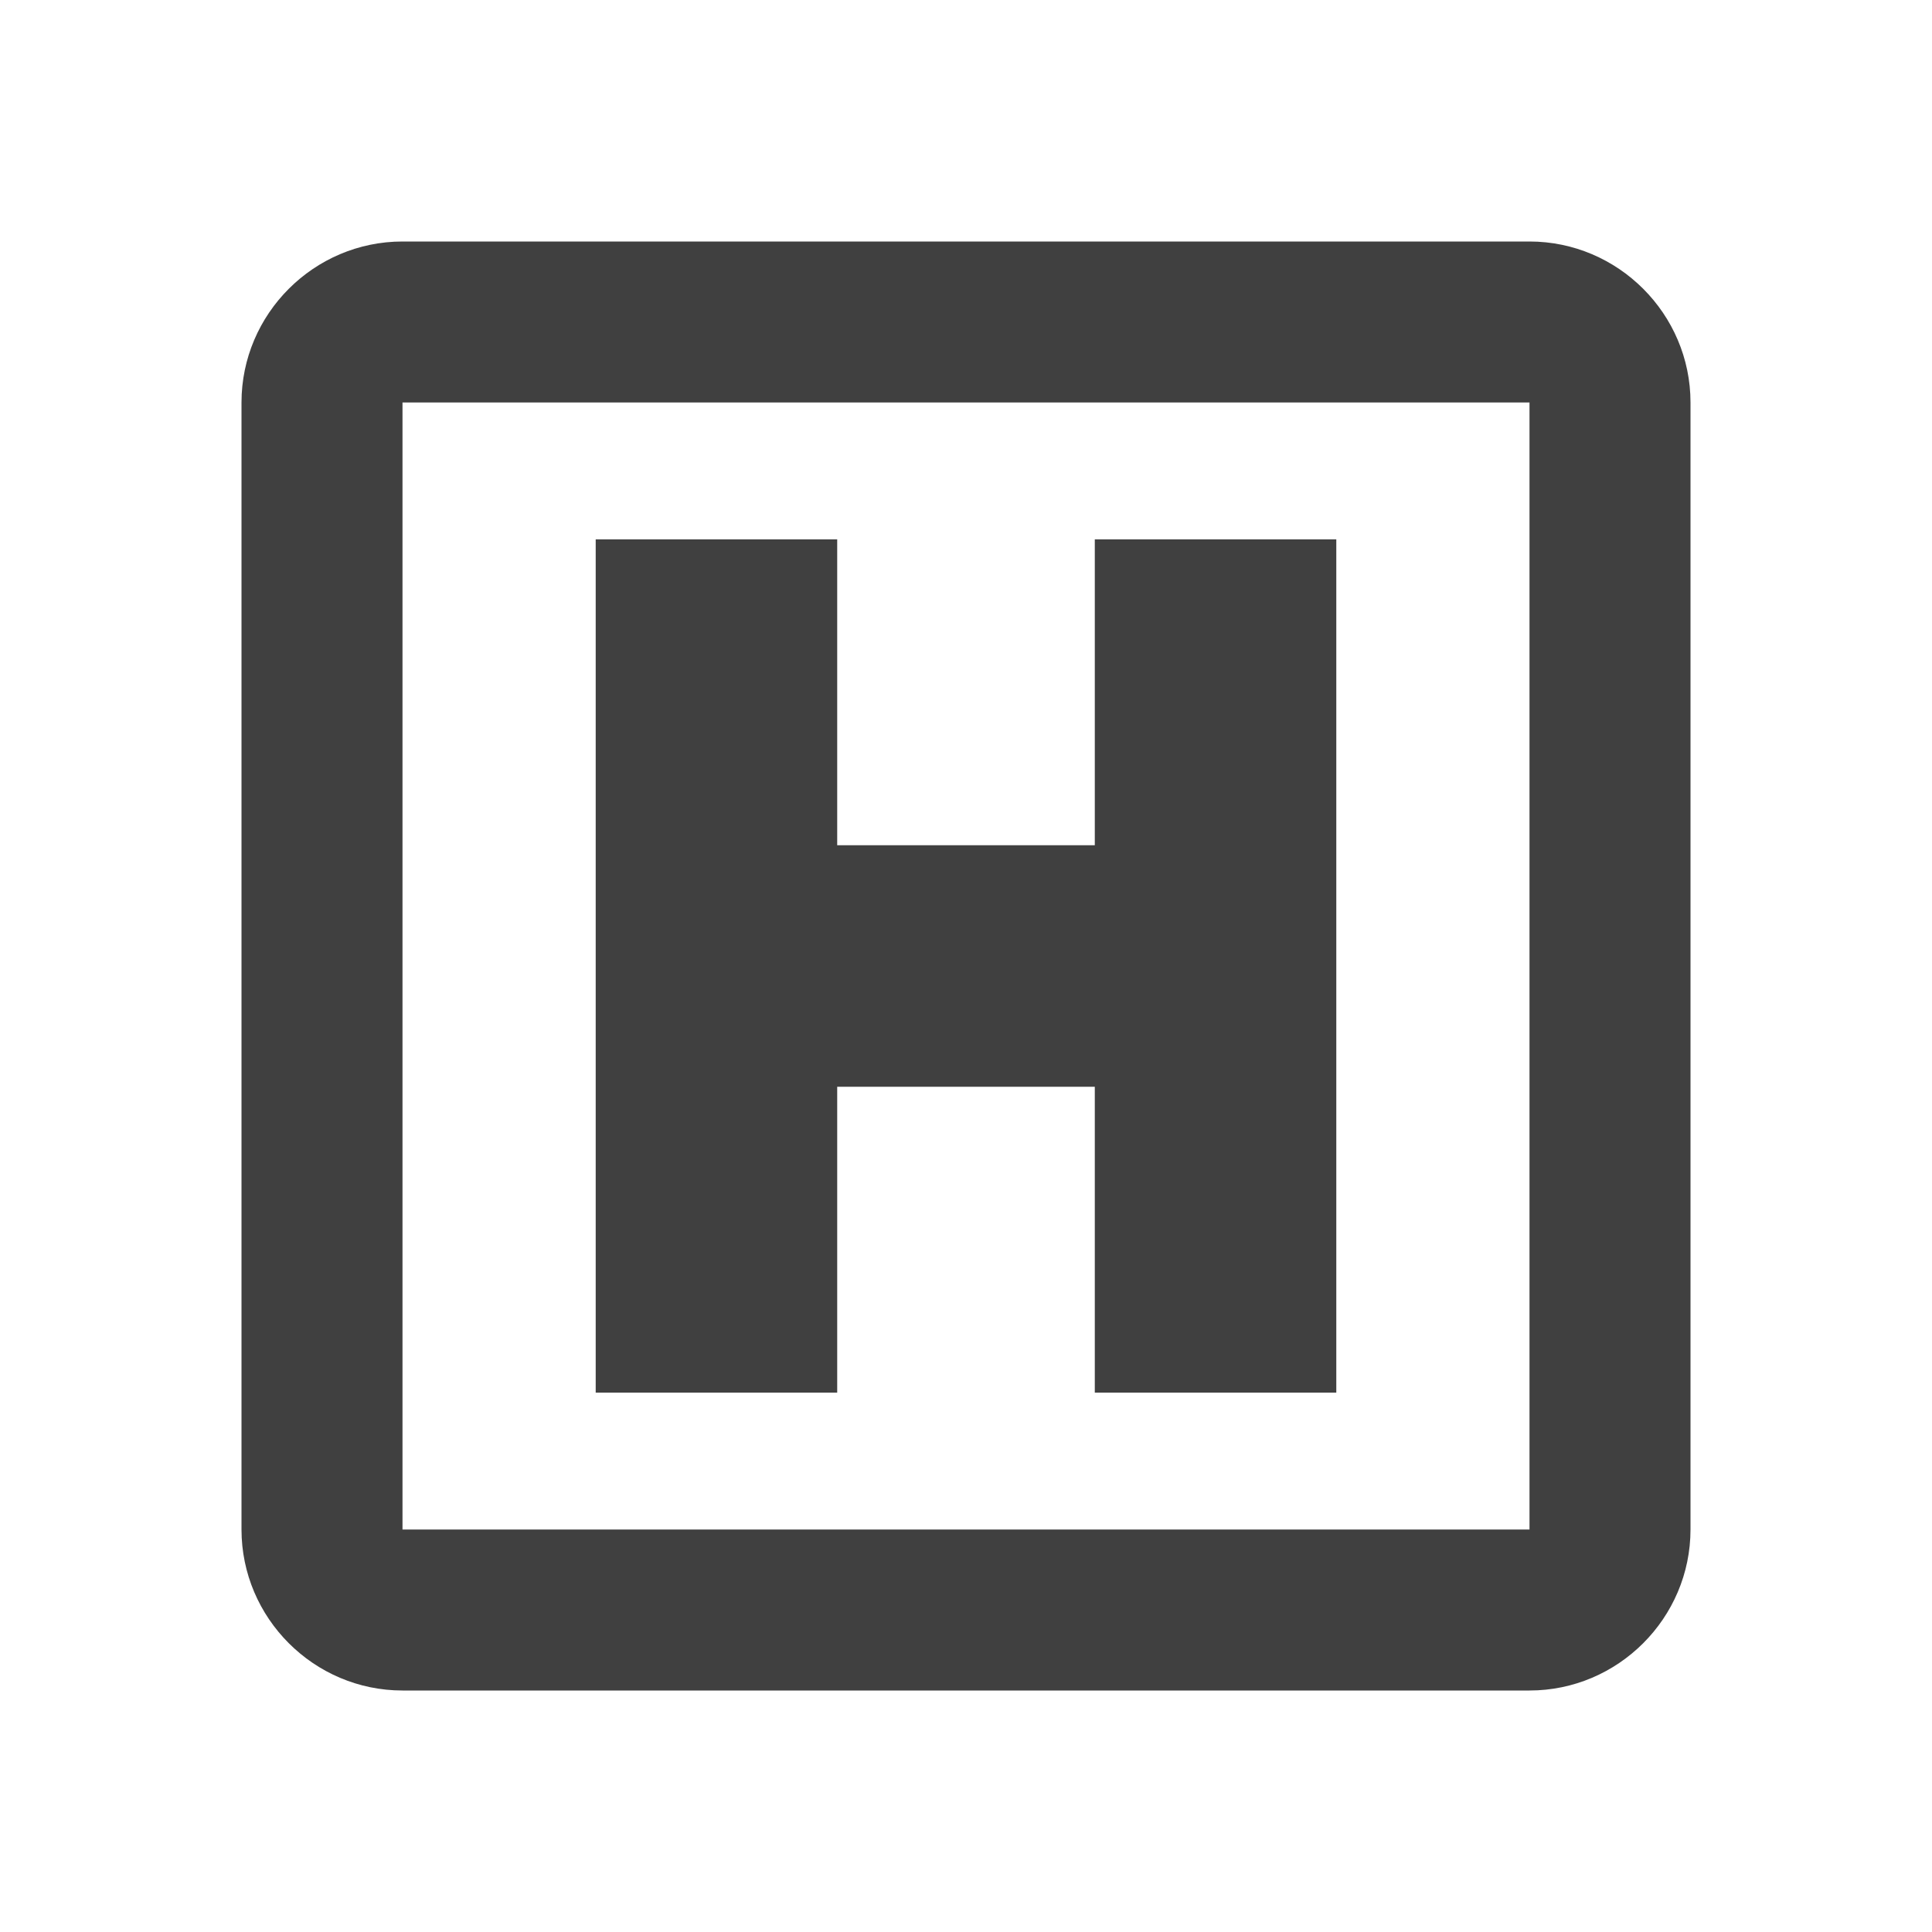
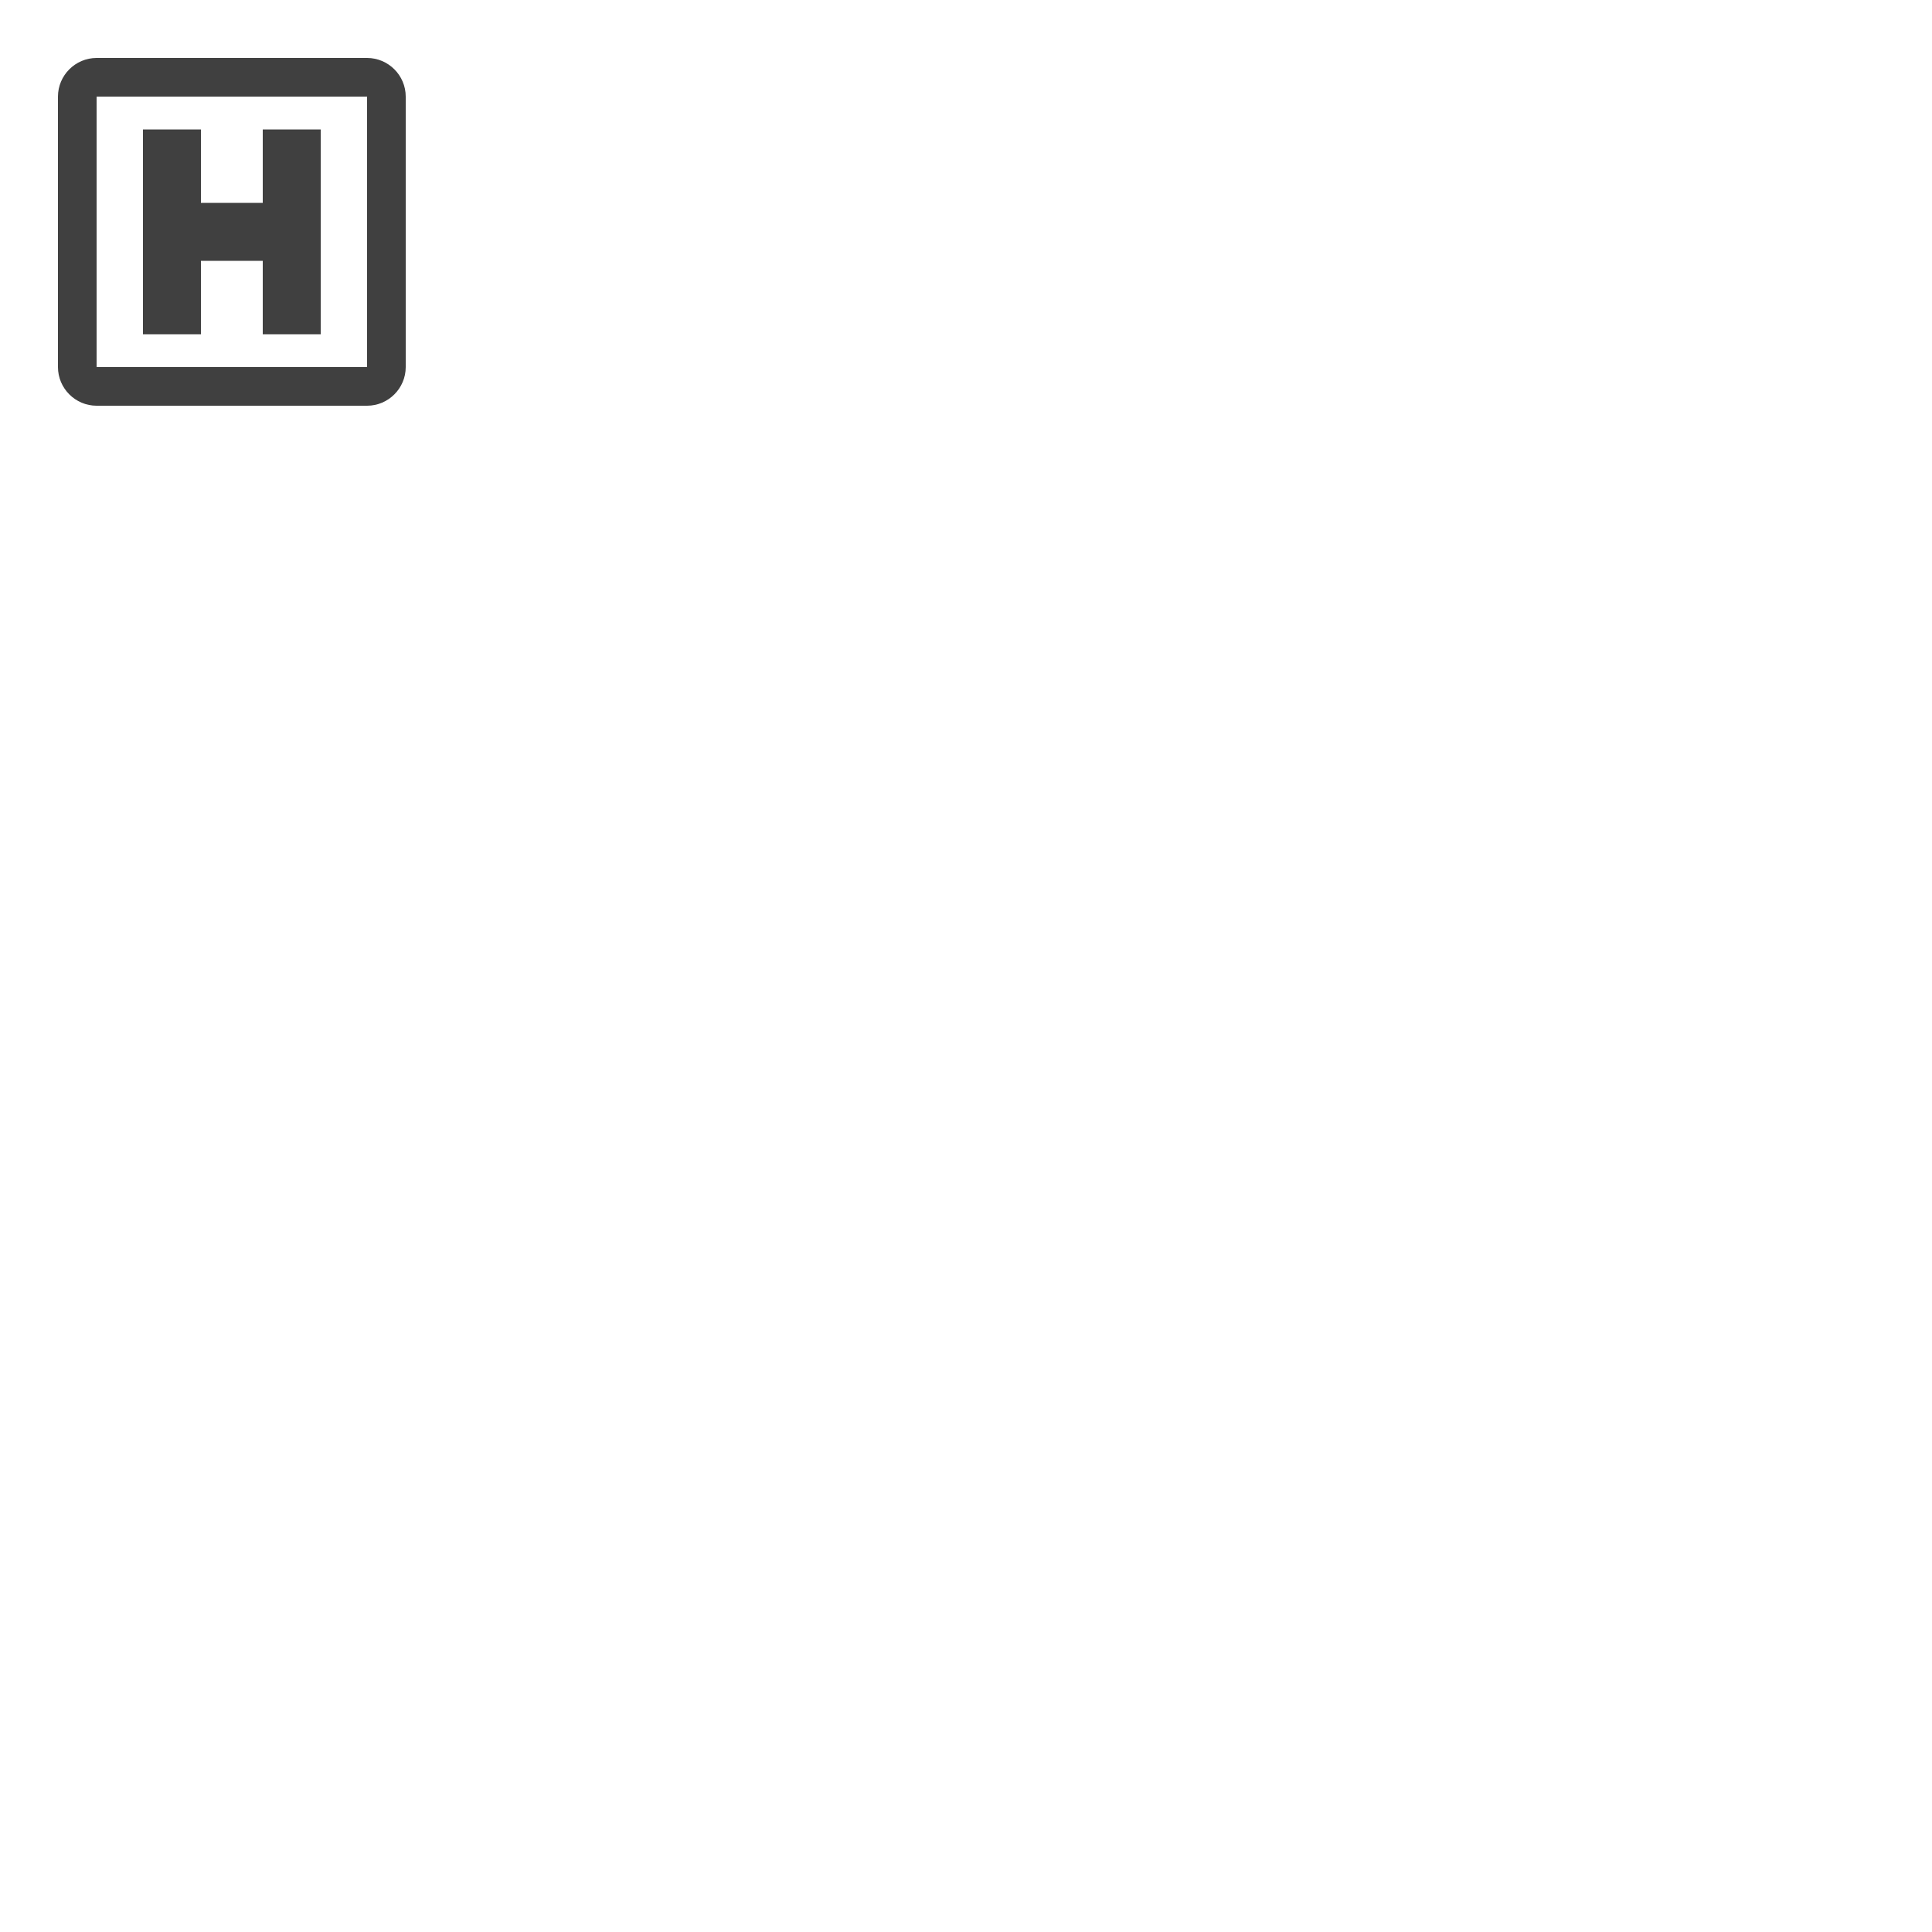
- <svg xmlns="http://www.w3.org/2000/svg" version="1.1" id="Layer_2" x="0px" y="0px" viewBox="0 0 24 24" style="enable-background:new 0 0 24 24;" xml:space="preserve">
+ <svg xmlns="http://www.w3.org/2000/svg" version="1.1" id="Layer_2" x="0px" y="0px" viewBox="0 0 100 100" style="enable-background:new 0 0 24 24;" xml:space="preserve">
  <style type="text/css">
	.st0{fill:#404040;}
</style>
  <path class="st0" d="M19,3H5C3.9,3,3,3.9,3,5v14c0,1.1,0.9,2,2,2h14c1.1,0,2-0.9,2-2V5C21,3.9,20.1,3,19,3z M19,19H5V5h14V19z   M10.4,17.3h-3V6.7h3v3.8h3.2V6.7h3v10.6h-3v-3.8h-3.2V17.3z" />
</svg>
